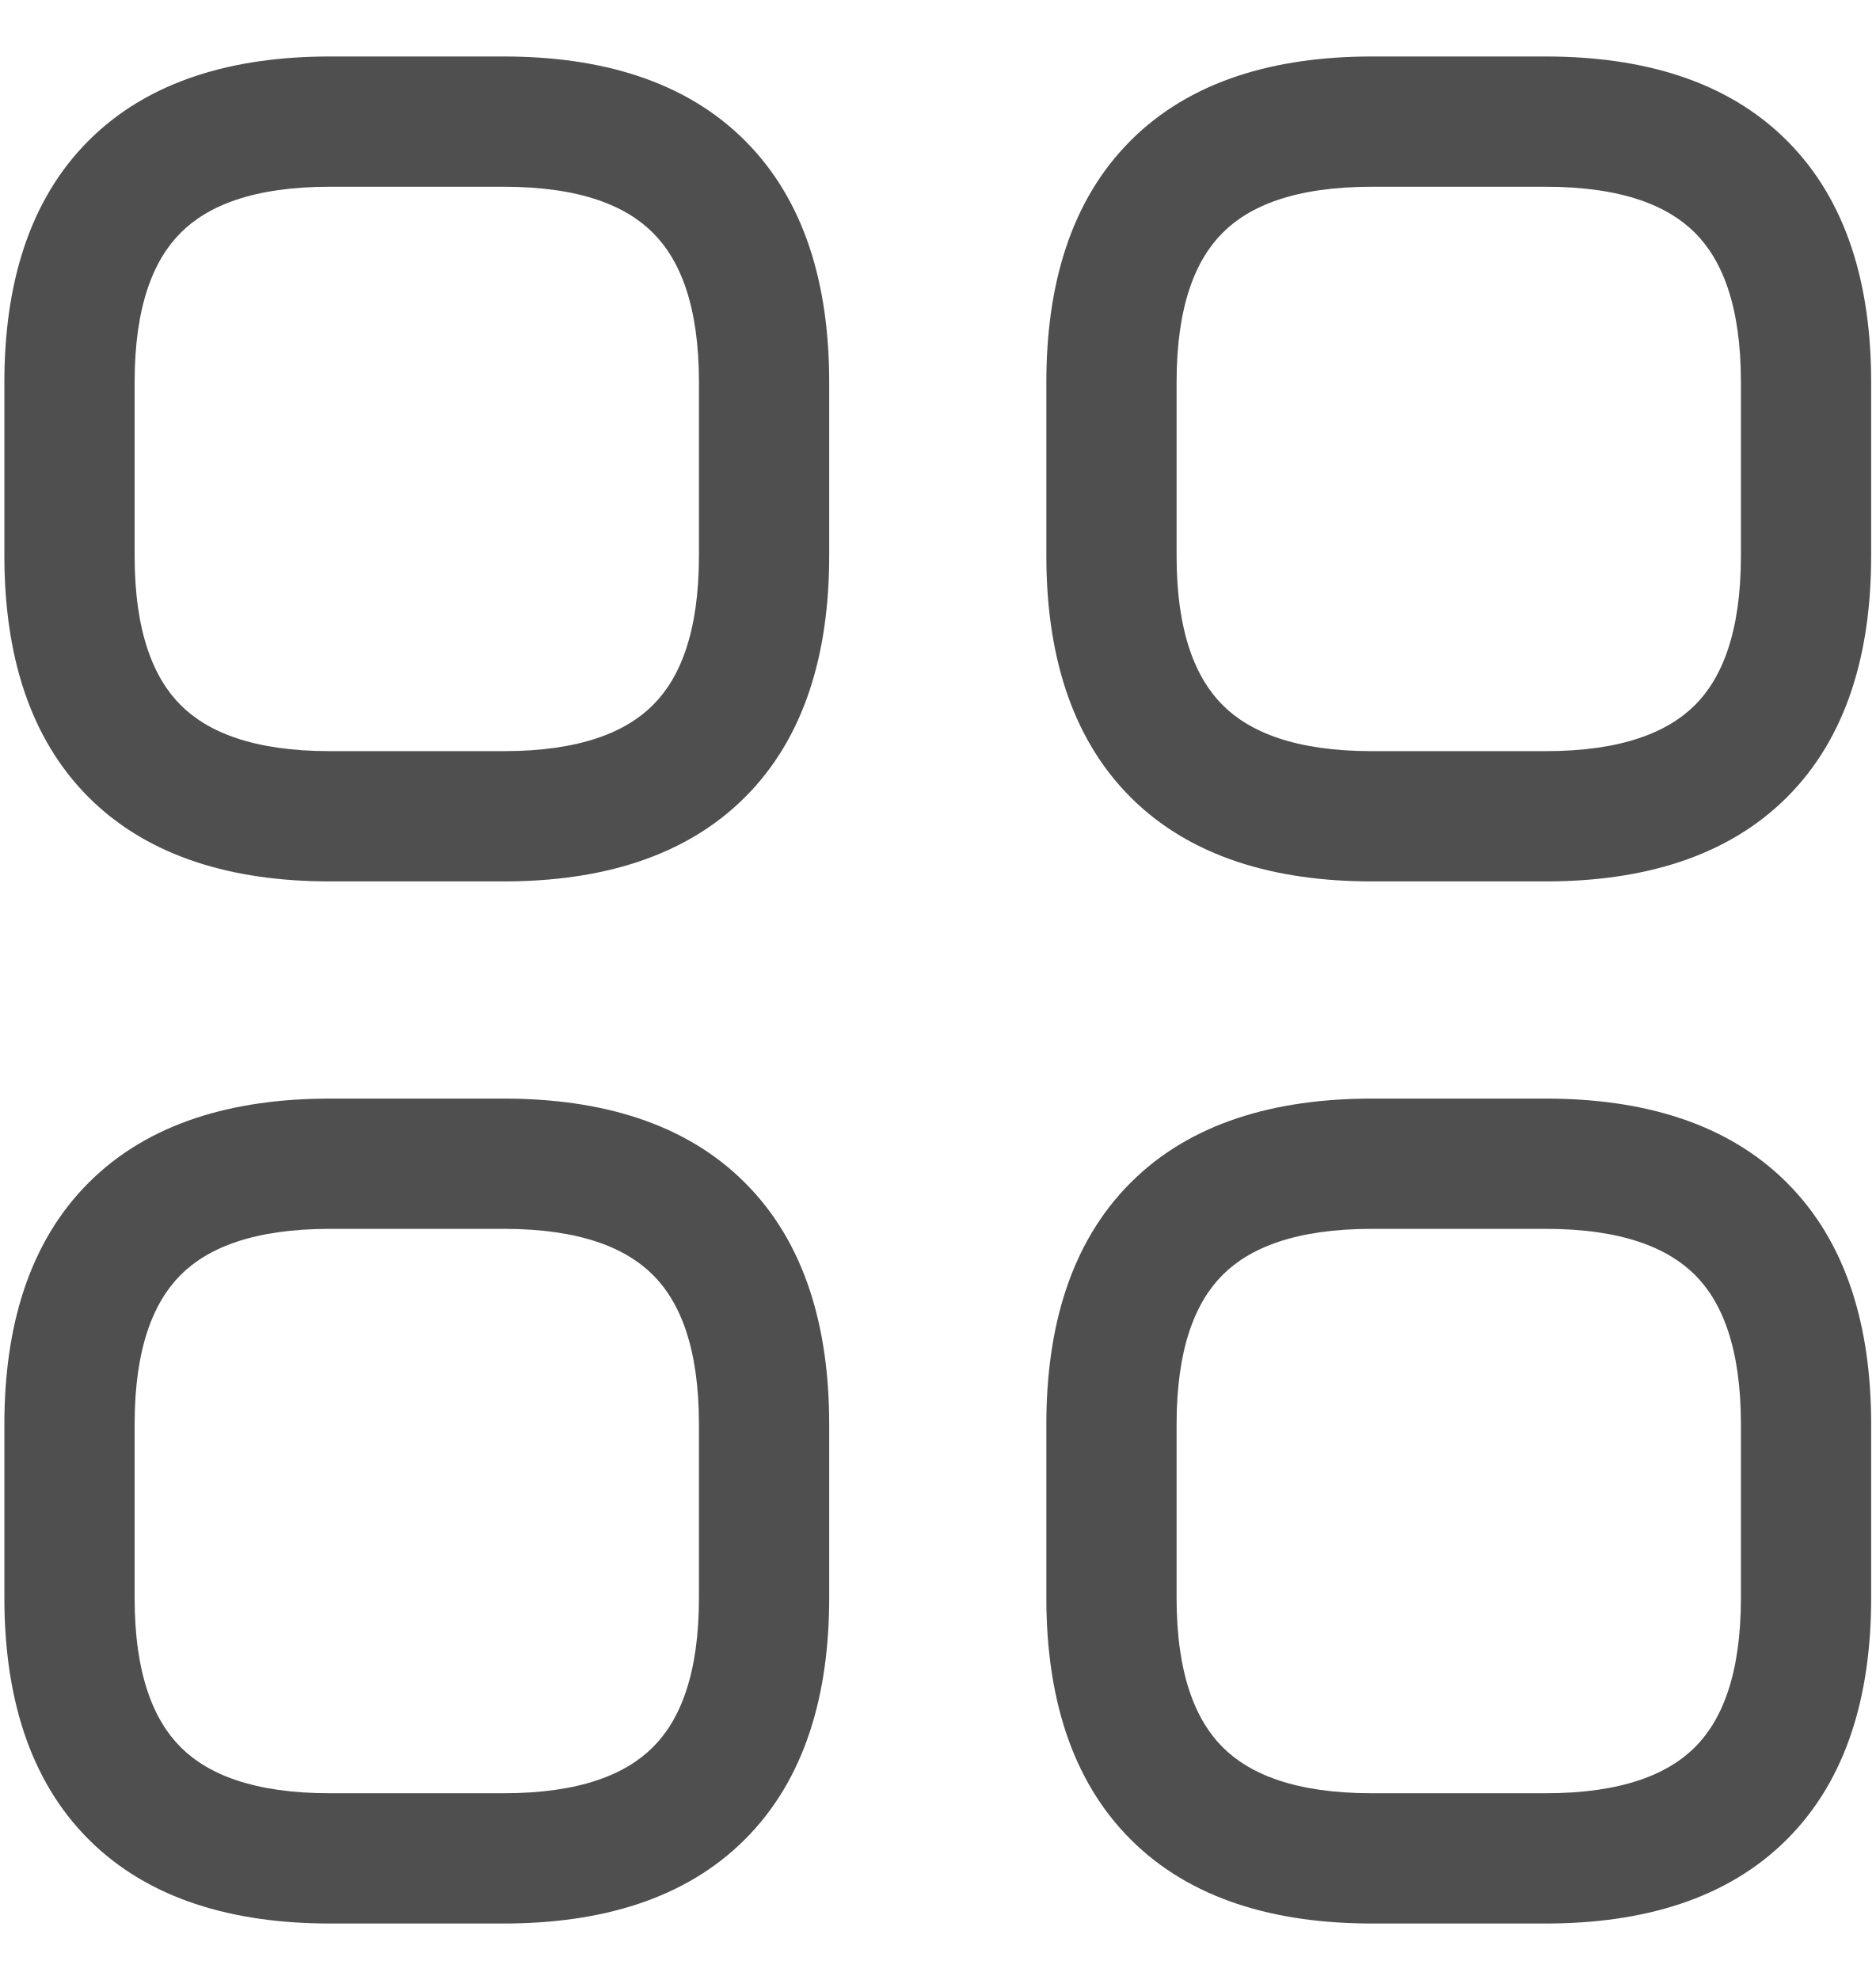
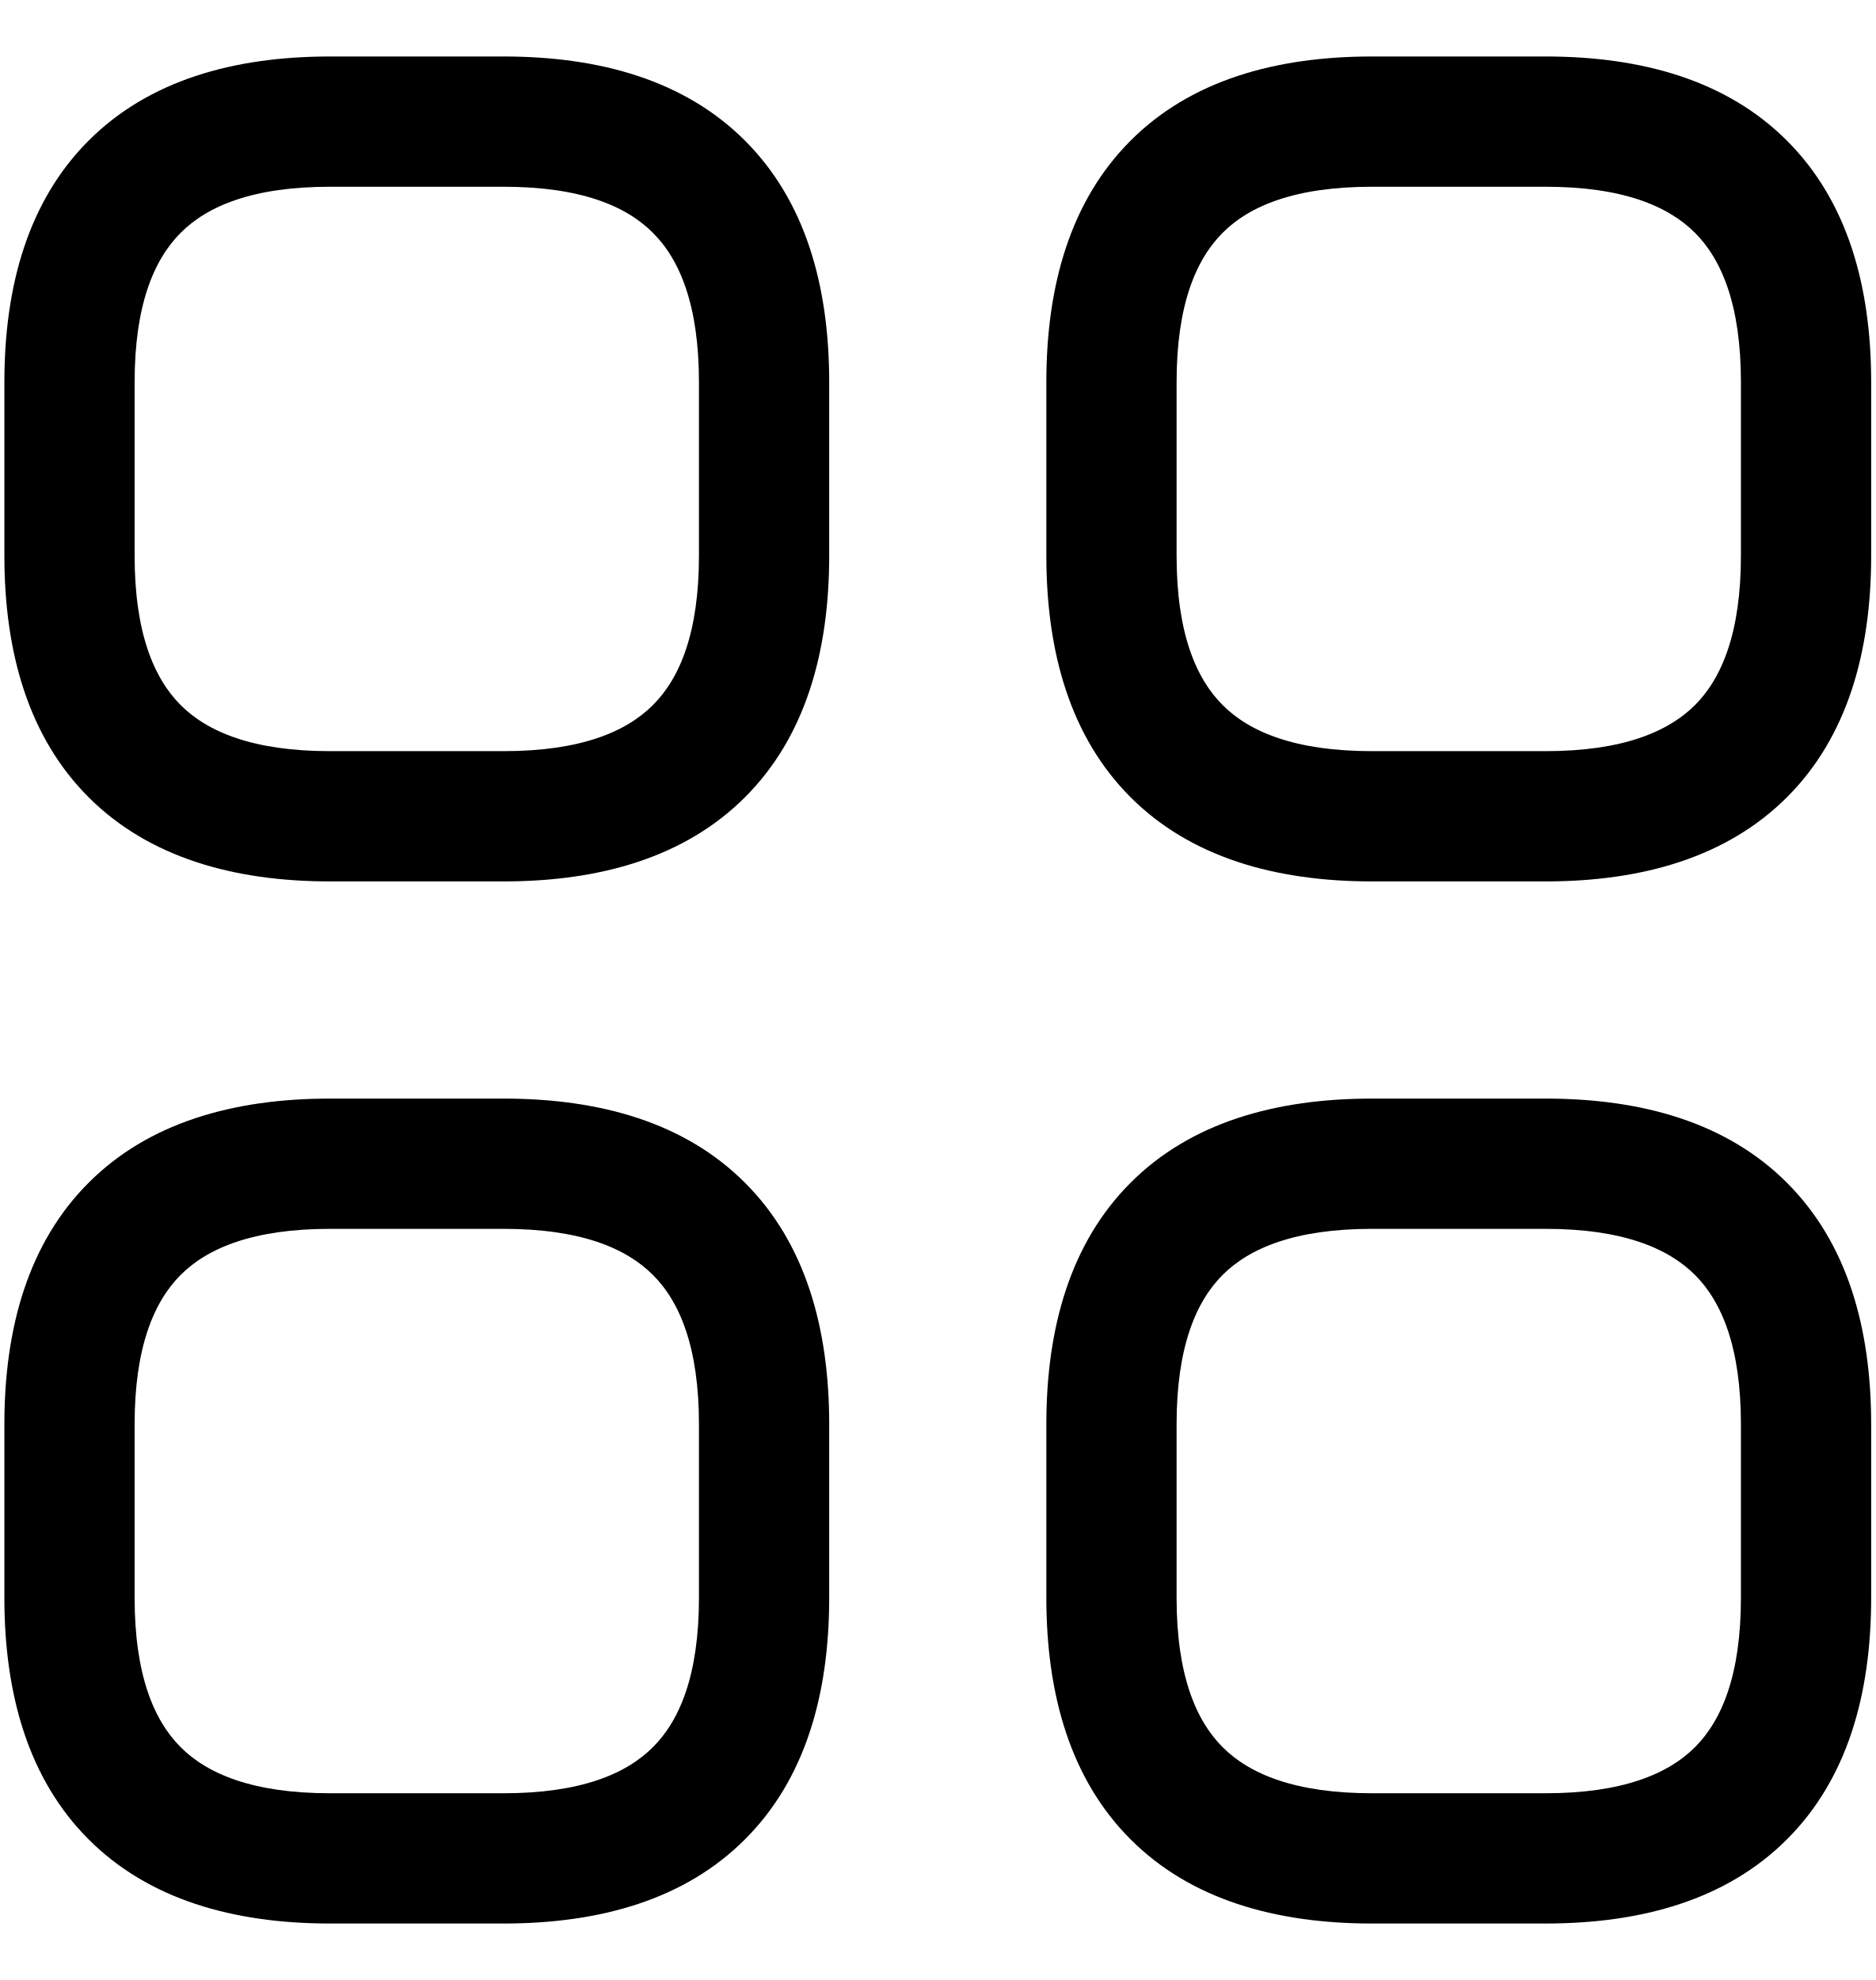
- <svg xmlns="http://www.w3.org/2000/svg" width="18" height="19" viewBox="0 0 18 19" fill="none">
-   <path fill-rule="evenodd" clip-rule="evenodd" d="M0.85 1.35C1.425 0.774 2.237 0.542 3.167 0.542H4.833C5.763 0.542 6.575 0.774 7.15 1.35C7.726 1.925 7.958 2.737 7.958 3.667V5.333C7.958 6.263 7.726 7.075 7.15 7.65C6.575 8.225 5.763 8.458 4.833 8.458H3.167C2.237 8.458 1.425 8.225 0.85 7.65C0.275 7.075 0.042 6.263 0.042 5.333V3.667C0.042 2.737 0.275 1.925 0.85 1.35ZM1.734 2.234C1.476 2.492 1.292 2.93 1.292 3.667V5.333C1.292 6.07 1.476 6.508 1.734 6.766C1.992 7.024 2.43 7.208 3.167 7.208H4.833C5.57 7.208 6.008 7.024 6.266 6.766C6.525 6.508 6.708 6.07 6.708 5.333V3.667C6.708 2.93 6.525 2.492 6.266 2.234C6.008 1.975 5.57 1.792 4.833 1.792H3.167C2.43 1.792 1.992 1.975 1.734 2.234Z" fill="#4F4F4F" />
-   <path fill-rule="evenodd" clip-rule="evenodd" d="M10.85 1.35C11.425 0.774 12.237 0.542 13.167 0.542H14.833C15.763 0.542 16.575 0.774 17.15 1.35C17.726 1.925 17.958 2.737 17.958 3.667V5.333C17.958 6.263 17.726 7.075 17.15 7.65C16.575 8.225 15.763 8.458 14.833 8.458H13.167C12.237 8.458 11.425 8.225 10.85 7.65C10.275 7.075 10.042 6.263 10.042 5.333V3.667C10.042 2.737 10.275 1.925 10.85 1.35ZM11.734 2.234C11.476 2.492 11.292 2.93 11.292 3.667V5.333C11.292 6.07 11.476 6.508 11.734 6.766C11.992 7.024 12.43 7.208 13.167 7.208H14.833C15.57 7.208 16.008 7.024 16.267 6.766C16.525 6.508 16.708 6.07 16.708 5.333V3.667C16.708 2.93 16.525 2.492 16.267 2.234C16.008 1.975 15.57 1.792 14.833 1.792H13.167C12.43 1.792 11.992 1.975 11.734 2.234Z" fill="#4F4F4F" />
-   <path fill-rule="evenodd" clip-rule="evenodd" d="M10.85 11.35C11.425 10.774 12.237 10.542 13.167 10.542H14.833C15.763 10.542 16.575 10.774 17.15 11.35C17.726 11.925 17.958 12.737 17.958 13.667V15.333C17.958 16.263 17.726 17.075 17.15 17.65C16.575 18.226 15.763 18.458 14.833 18.458H13.167C12.237 18.458 11.425 18.226 10.85 17.65C10.275 17.075 10.042 16.263 10.042 15.333V13.667C10.042 12.737 10.275 11.925 10.85 11.35ZM11.734 12.234C11.476 12.492 11.292 12.93 11.292 13.667V15.333C11.292 16.07 11.476 16.508 11.734 16.766C11.992 17.024 12.43 17.208 13.167 17.208H14.833C15.57 17.208 16.008 17.024 16.267 16.766C16.525 16.508 16.708 16.07 16.708 15.333V13.667C16.708 12.93 16.525 12.492 16.267 12.234C16.008 11.976 15.57 11.792 14.833 11.792H13.167C12.43 11.792 11.992 11.976 11.734 12.234Z" fill="#4F4F4F" />
-   <path fill-rule="evenodd" clip-rule="evenodd" d="M0.85 11.35C1.425 10.774 2.237 10.542 3.167 10.542H4.833C5.763 10.542 6.575 10.774 7.15 11.35C7.726 11.925 7.958 12.737 7.958 13.667V15.333C7.958 16.263 7.726 17.075 7.15 17.65C6.575 18.226 5.763 18.458 4.833 18.458H3.167C2.237 18.458 1.425 18.226 0.85 17.65C0.275 17.075 0.042 16.263 0.042 15.333V13.667C0.042 12.737 0.275 11.925 0.85 11.35ZM1.734 12.234C1.476 12.492 1.292 12.93 1.292 13.667V15.333C1.292 16.07 1.476 16.508 1.734 16.766C1.992 17.024 2.43 17.208 3.167 17.208H4.833C5.57 17.208 6.008 17.024 6.266 16.766C6.525 16.508 6.708 16.07 6.708 15.333V13.667C6.708 12.93 6.525 12.492 6.266 12.234C6.008 11.976 5.57 11.792 4.833 11.792H3.167C2.43 11.792 1.992 11.976 1.734 12.234Z" fill="#4F4F4F" />
+ <svg xmlns="http://www.w3.org/2000/svg" width="18" height="19" viewBox="0 0 18 19" fill="inherit">
+   <path fill-rule="evenodd" clip-rule="evenodd" d="M0.85 1.35C1.425 0.774 2.237 0.542 3.167 0.542H4.833C5.763 0.542 6.575 0.774 7.15 1.35C7.726 1.925 7.958 2.737 7.958 3.667V5.333C7.958 6.263 7.726 7.075 7.15 7.65C6.575 8.225 5.763 8.458 4.833 8.458H3.167C2.237 8.458 1.425 8.225 0.85 7.65C0.275 7.075 0.042 6.263 0.042 5.333V3.667C0.042 2.737 0.275 1.925 0.85 1.35ZM1.734 2.234C1.476 2.492 1.292 2.93 1.292 3.667V5.333C1.292 6.07 1.476 6.508 1.734 6.766C1.992 7.024 2.43 7.208 3.167 7.208H4.833C5.57 7.208 6.008 7.024 6.266 6.766C6.525 6.508 6.708 6.07 6.708 5.333V3.667C6.708 2.93 6.525 2.492 6.266 2.234C6.008 1.975 5.57 1.792 4.833 1.792H3.167C2.43 1.792 1.992 1.975 1.734 2.234Z" fill="inherit" />
+   <path fill-rule="evenodd" clip-rule="evenodd" d="M10.85 1.35C11.425 0.774 12.237 0.542 13.167 0.542H14.833C15.763 0.542 16.575 0.774 17.15 1.35C17.726 1.925 17.958 2.737 17.958 3.667V5.333C17.958 6.263 17.726 7.075 17.15 7.65C16.575 8.225 15.763 8.458 14.833 8.458H13.167C12.237 8.458 11.425 8.225 10.85 7.65C10.275 7.075 10.042 6.263 10.042 5.333V3.667C10.042 2.737 10.275 1.925 10.85 1.35ZM11.734 2.234C11.476 2.492 11.292 2.93 11.292 3.667V5.333C11.292 6.07 11.476 6.508 11.734 6.766C11.992 7.024 12.43 7.208 13.167 7.208H14.833C15.57 7.208 16.008 7.024 16.267 6.766C16.525 6.508 16.708 6.07 16.708 5.333V3.667C16.708 2.93 16.525 2.492 16.267 2.234C16.008 1.975 15.57 1.792 14.833 1.792H13.167C12.43 1.792 11.992 1.975 11.734 2.234Z" fill="inherit" />
+   <path fill-rule="evenodd" clip-rule="evenodd" d="M10.85 11.35C11.425 10.774 12.237 10.542 13.167 10.542H14.833C15.763 10.542 16.575 10.774 17.15 11.35C17.726 11.925 17.958 12.737 17.958 13.667V15.333C17.958 16.263 17.726 17.075 17.15 17.65C16.575 18.226 15.763 18.458 14.833 18.458H13.167C12.237 18.458 11.425 18.226 10.85 17.65C10.275 17.075 10.042 16.263 10.042 15.333V13.667C10.042 12.737 10.275 11.925 10.85 11.35ZM11.734 12.234C11.476 12.492 11.292 12.93 11.292 13.667V15.333C11.292 16.07 11.476 16.508 11.734 16.766C11.992 17.024 12.43 17.208 13.167 17.208H14.833C15.57 17.208 16.008 17.024 16.267 16.766C16.525 16.508 16.708 16.07 16.708 15.333V13.667C16.708 12.93 16.525 12.492 16.267 12.234C16.008 11.976 15.57 11.792 14.833 11.792H13.167C12.43 11.792 11.992 11.976 11.734 12.234Z" fill="inherit" />
+   <path fill-rule="evenodd" clip-rule="evenodd" d="M0.85 11.35C1.425 10.774 2.237 10.542 3.167 10.542H4.833C5.763 10.542 6.575 10.774 7.15 11.35C7.726 11.925 7.958 12.737 7.958 13.667V15.333C7.958 16.263 7.726 17.075 7.15 17.65C6.575 18.226 5.763 18.458 4.833 18.458H3.167C2.237 18.458 1.425 18.226 0.85 17.65C0.275 17.075 0.042 16.263 0.042 15.333V13.667C0.042 12.737 0.275 11.925 0.85 11.35ZM1.734 12.234C1.476 12.492 1.292 12.93 1.292 13.667V15.333C1.292 16.07 1.476 16.508 1.734 16.766C1.992 17.024 2.43 17.208 3.167 17.208H4.833C5.57 17.208 6.008 17.024 6.266 16.766C6.525 16.508 6.708 16.07 6.708 15.333V13.667C6.708 12.93 6.525 12.492 6.266 12.234C6.008 11.976 5.57 11.792 4.833 11.792H3.167C2.43 11.792 1.992 11.976 1.734 12.234Z" fill="inherit" />
</svg>
